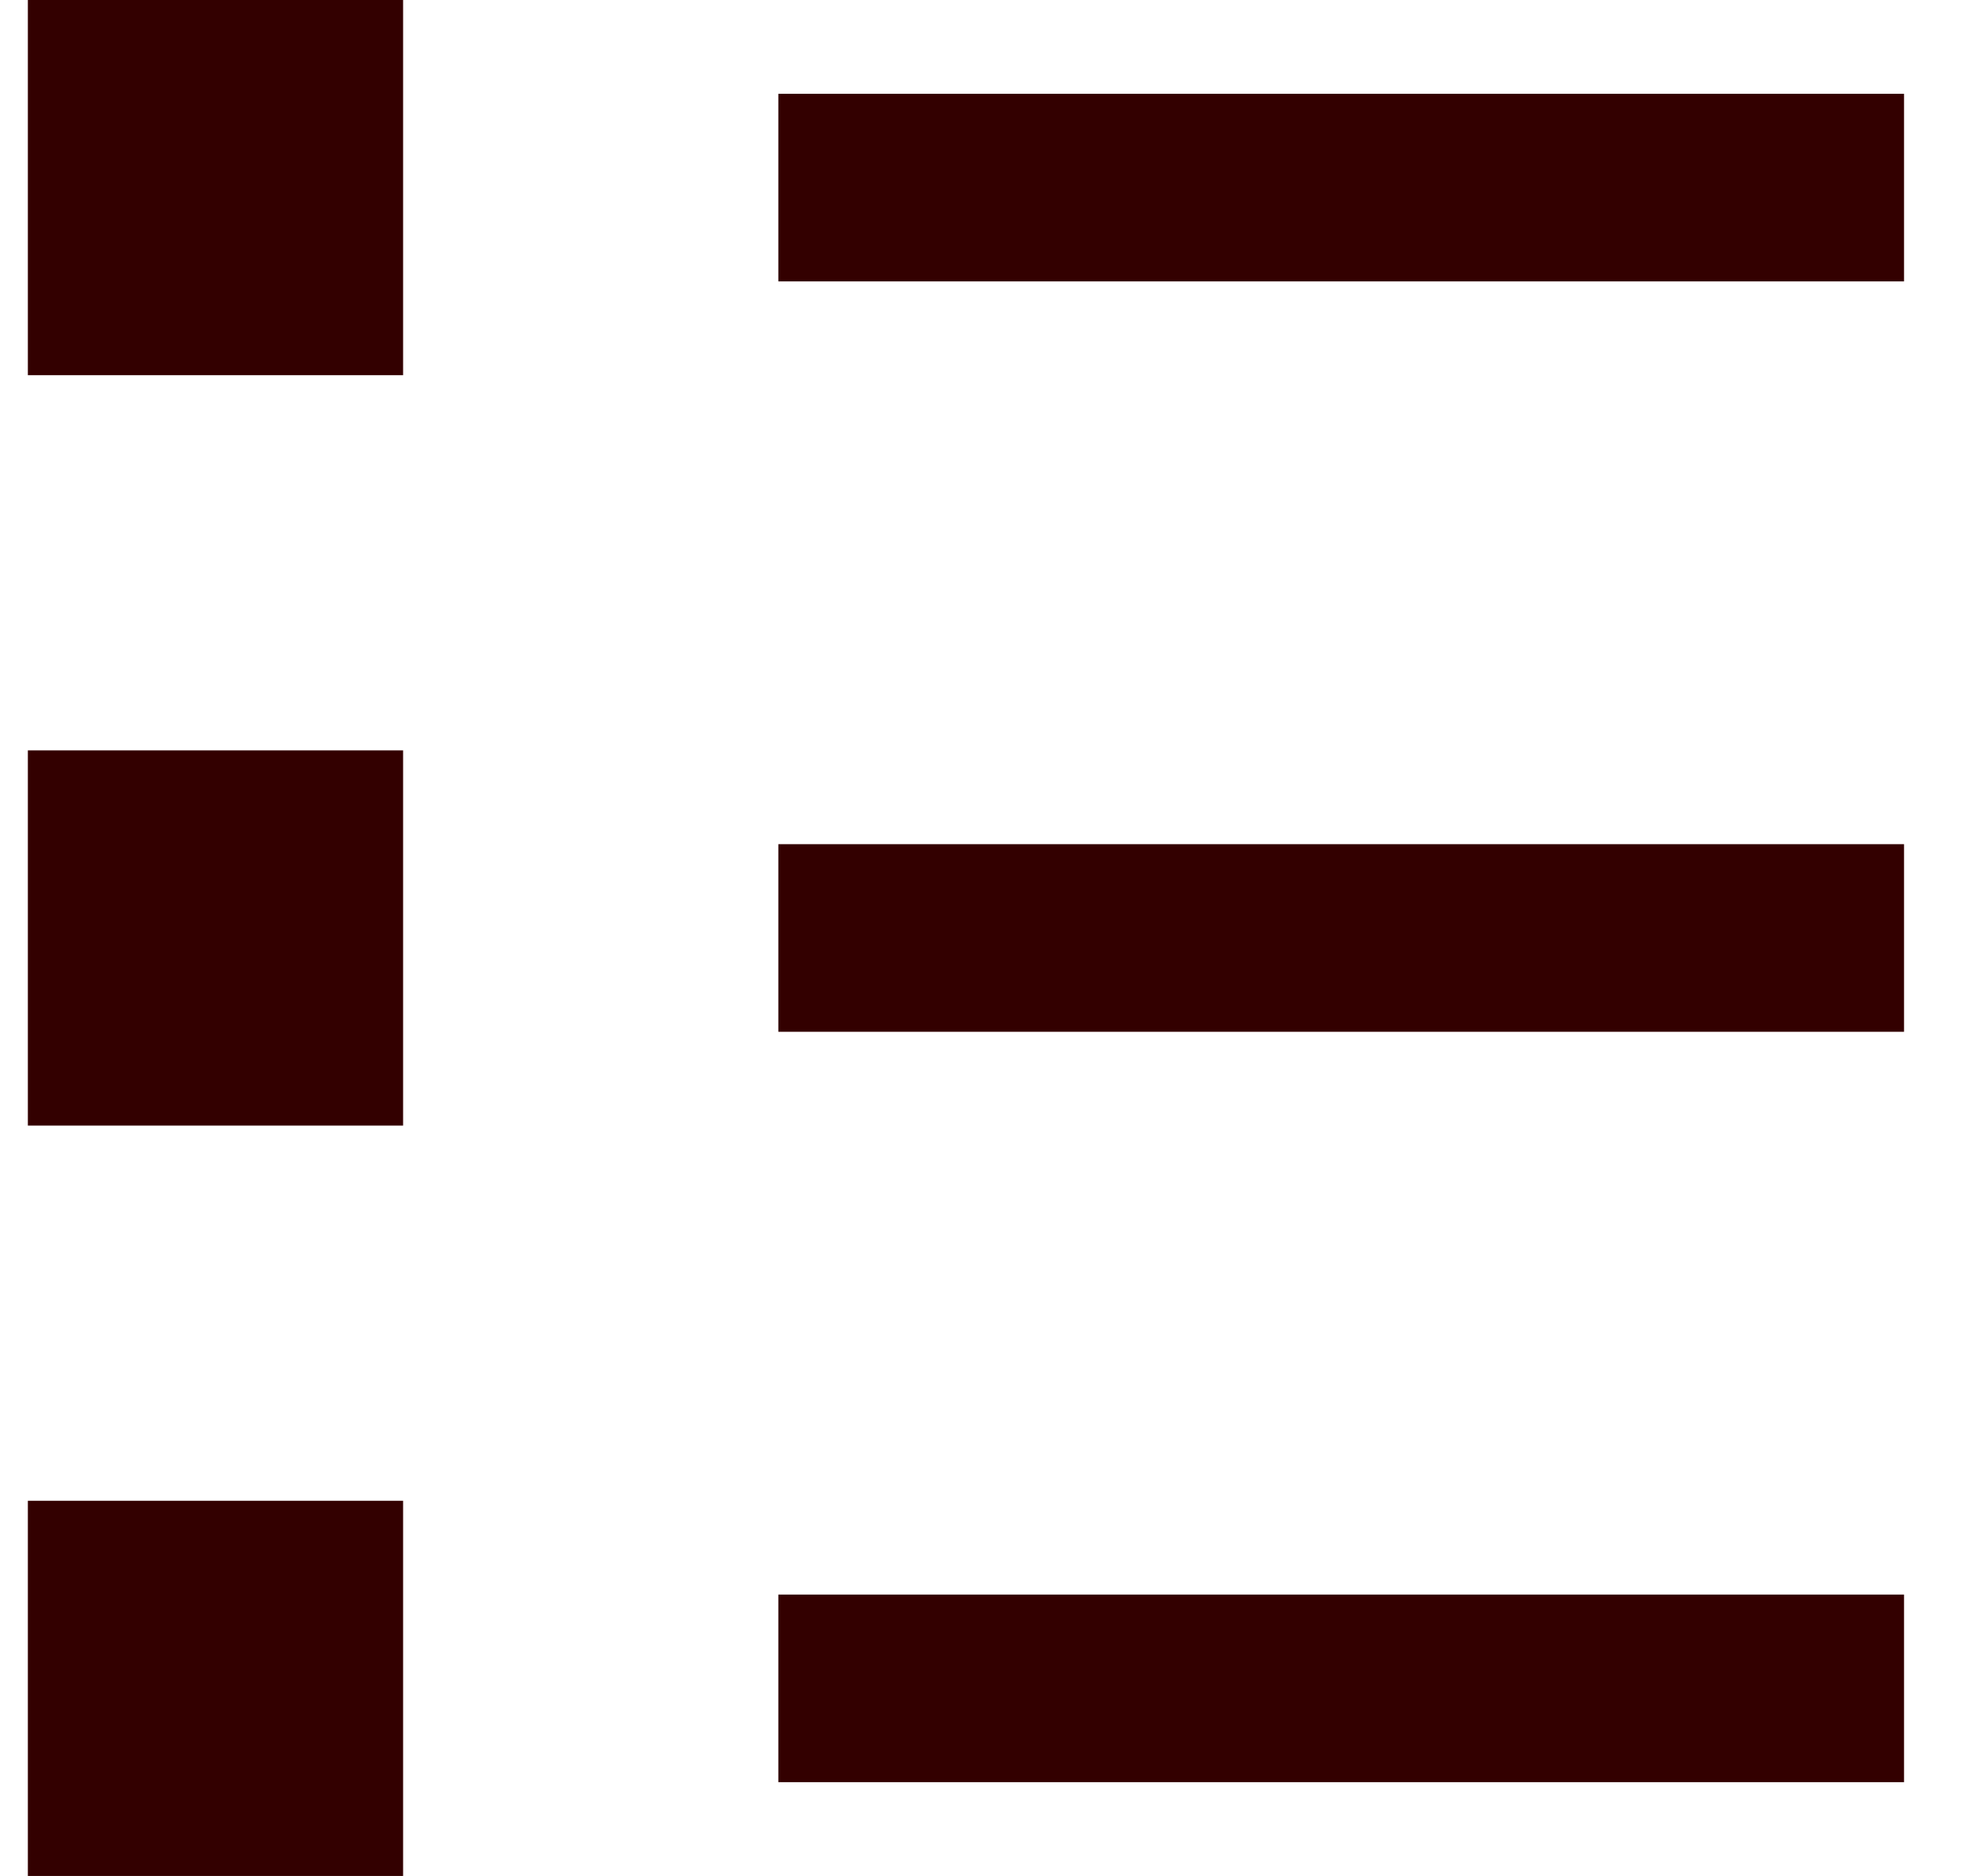
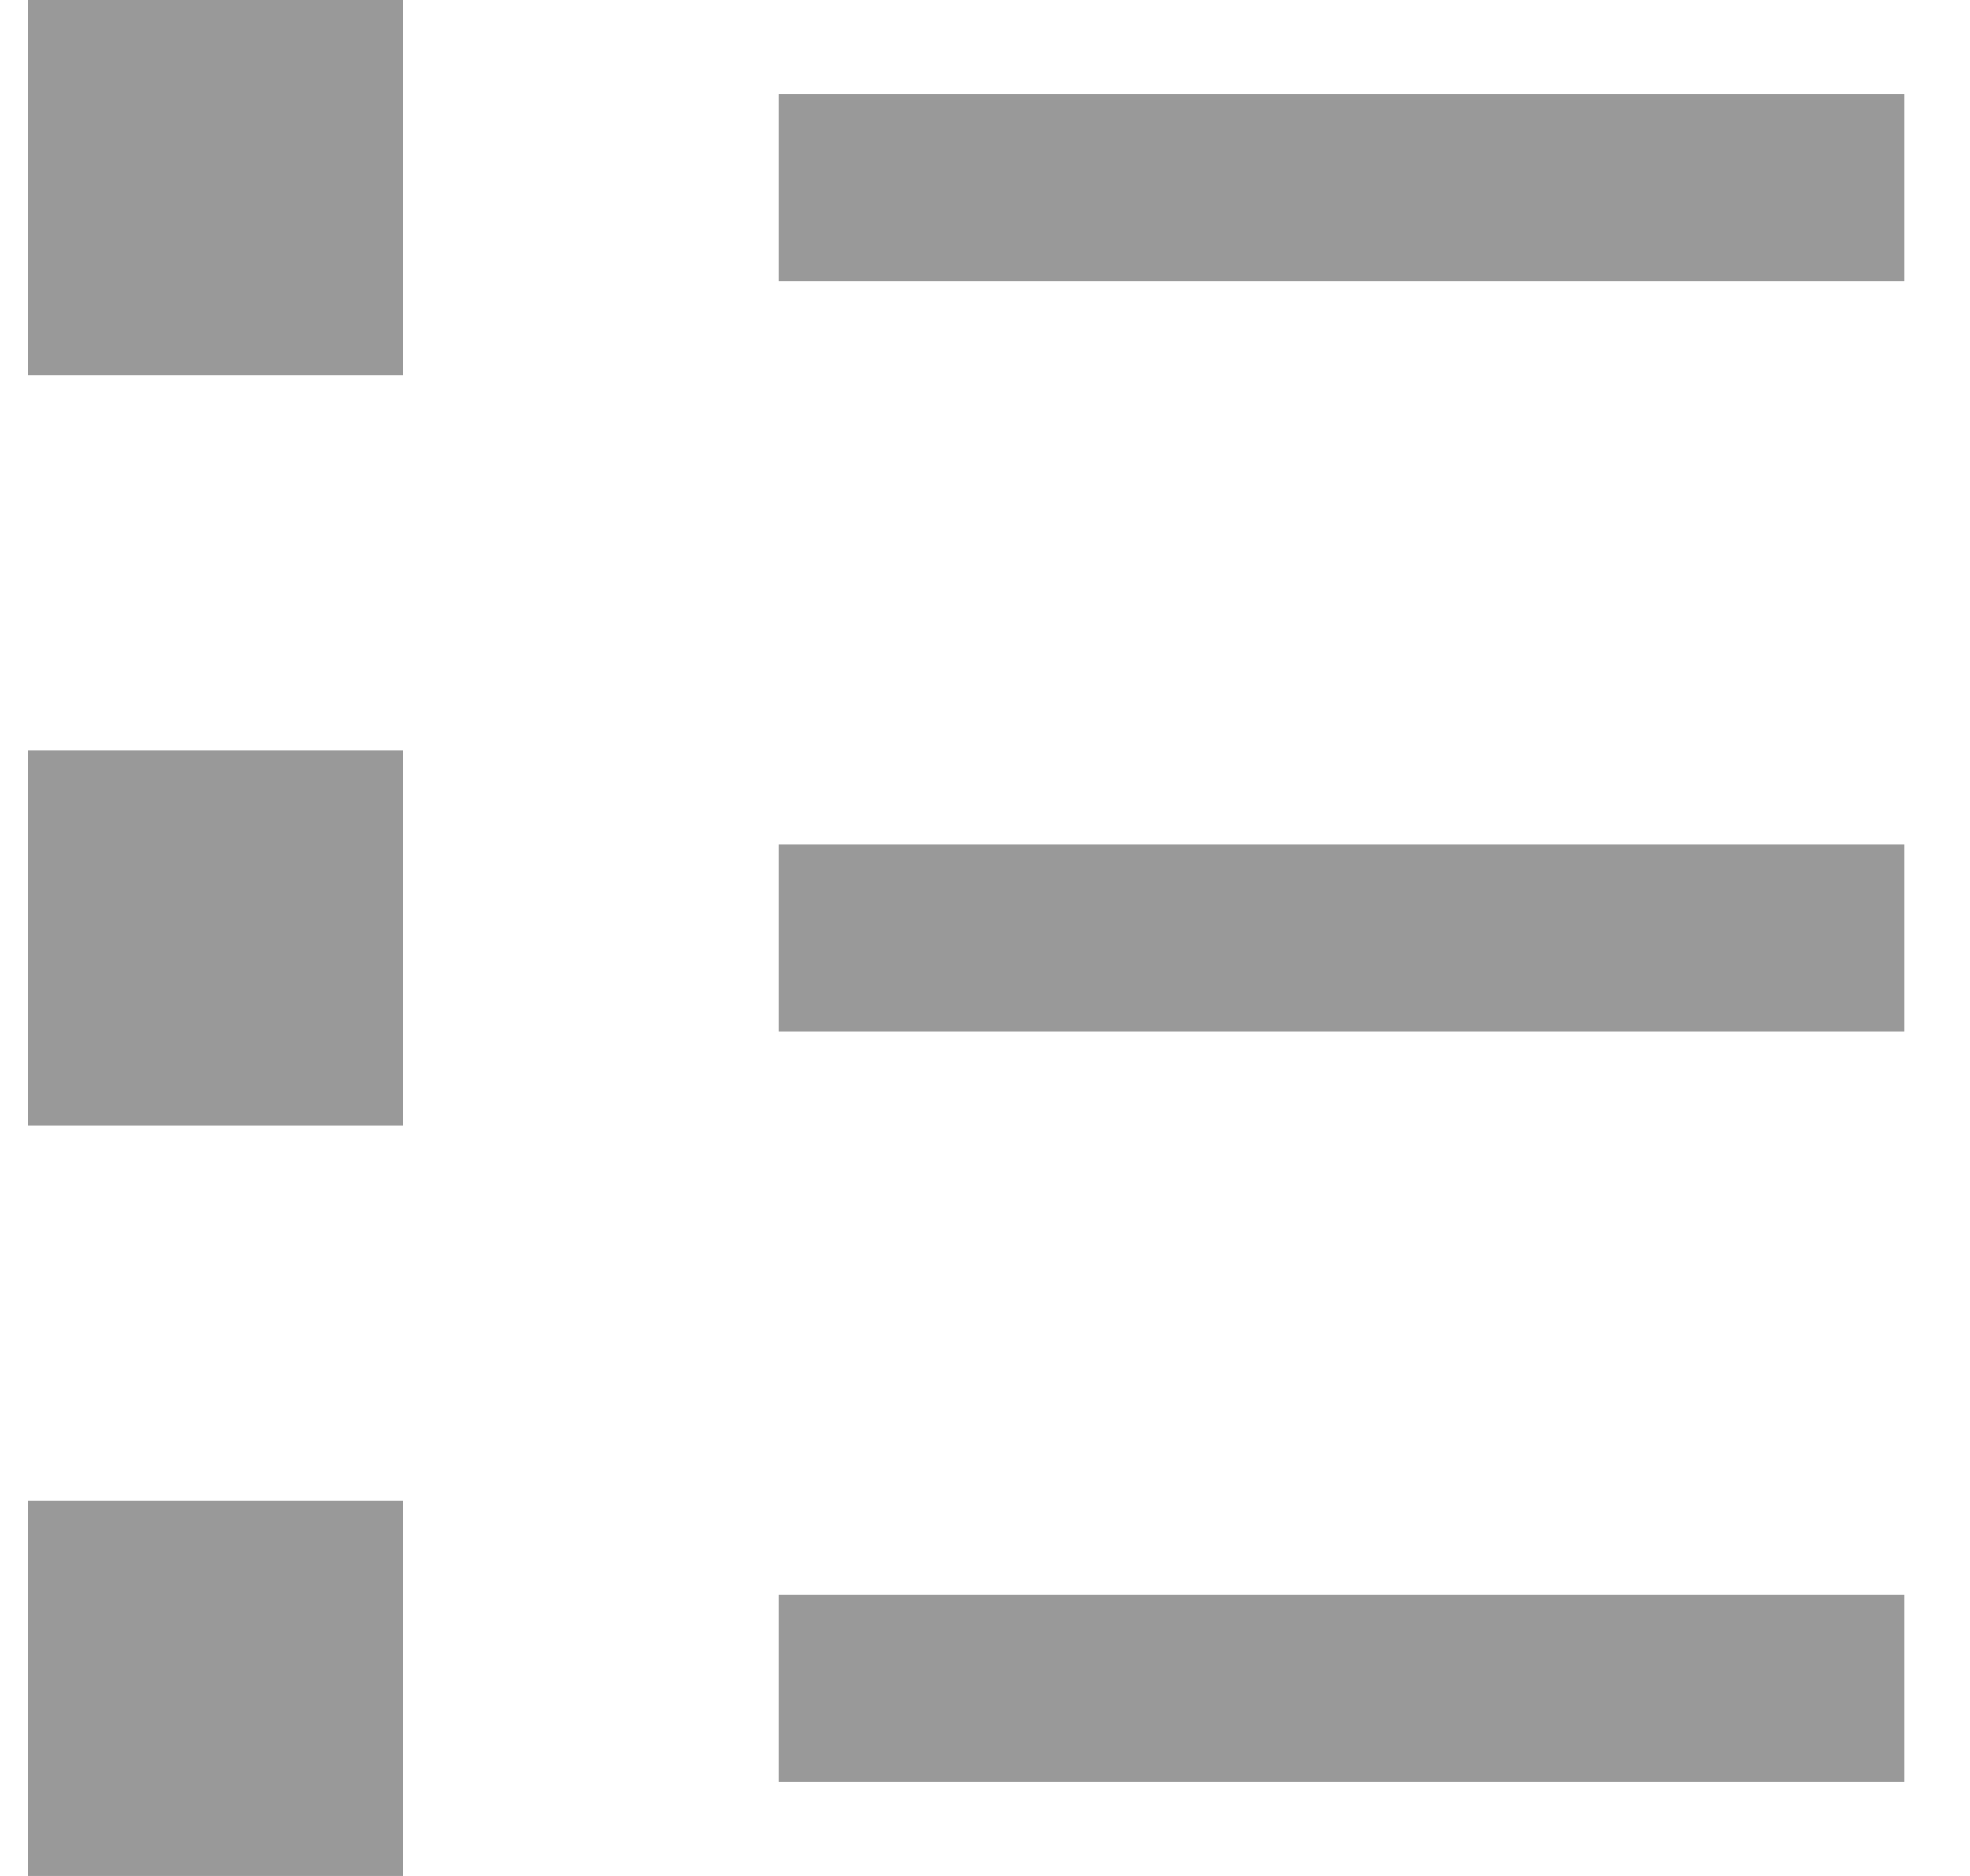
<svg xmlns="http://www.w3.org/2000/svg" width="21" height="20" viewBox="0 0 21 20">
  <g>
    <g>
-       <path fill="#300" d="M4.297 4h-4V0h4z" />
+       <path fill="#999" d="M4.297 4h-4V0h4z" />
    </g>
    <g>
-       <path fill="#300" d="M4.297 12h-4V8h4z" />
+       <path fill="#999" d="M4.297 12h-4V8h4z" />
    </g>
    <g>
-       <path fill="#300" d="M20.297 3h-12V1h12z" />
+       <path fill="#999" d="M20.297 3h-12V1h12z" />
    </g>
    <g>
-       <path fill="#300" d="M20.297 11h-12V9h12z" />
+       <path fill="#999" d="M20.297 11h-12V9h12z" />
    </g>
    <g>
-       <path fill="#300" d="M4.297 20h-4v-4h4z" />
+       <path fill="#999" d="M4.297 20h-4v-4h4z" />
    </g>
    <g>
-       <path fill="#300" d="M20.297 19h-12v-2h12z" />
+       <path fill="#999" d="M20.297 19h-12v-2h12z" />
    </g>
  </g>
</svg>
